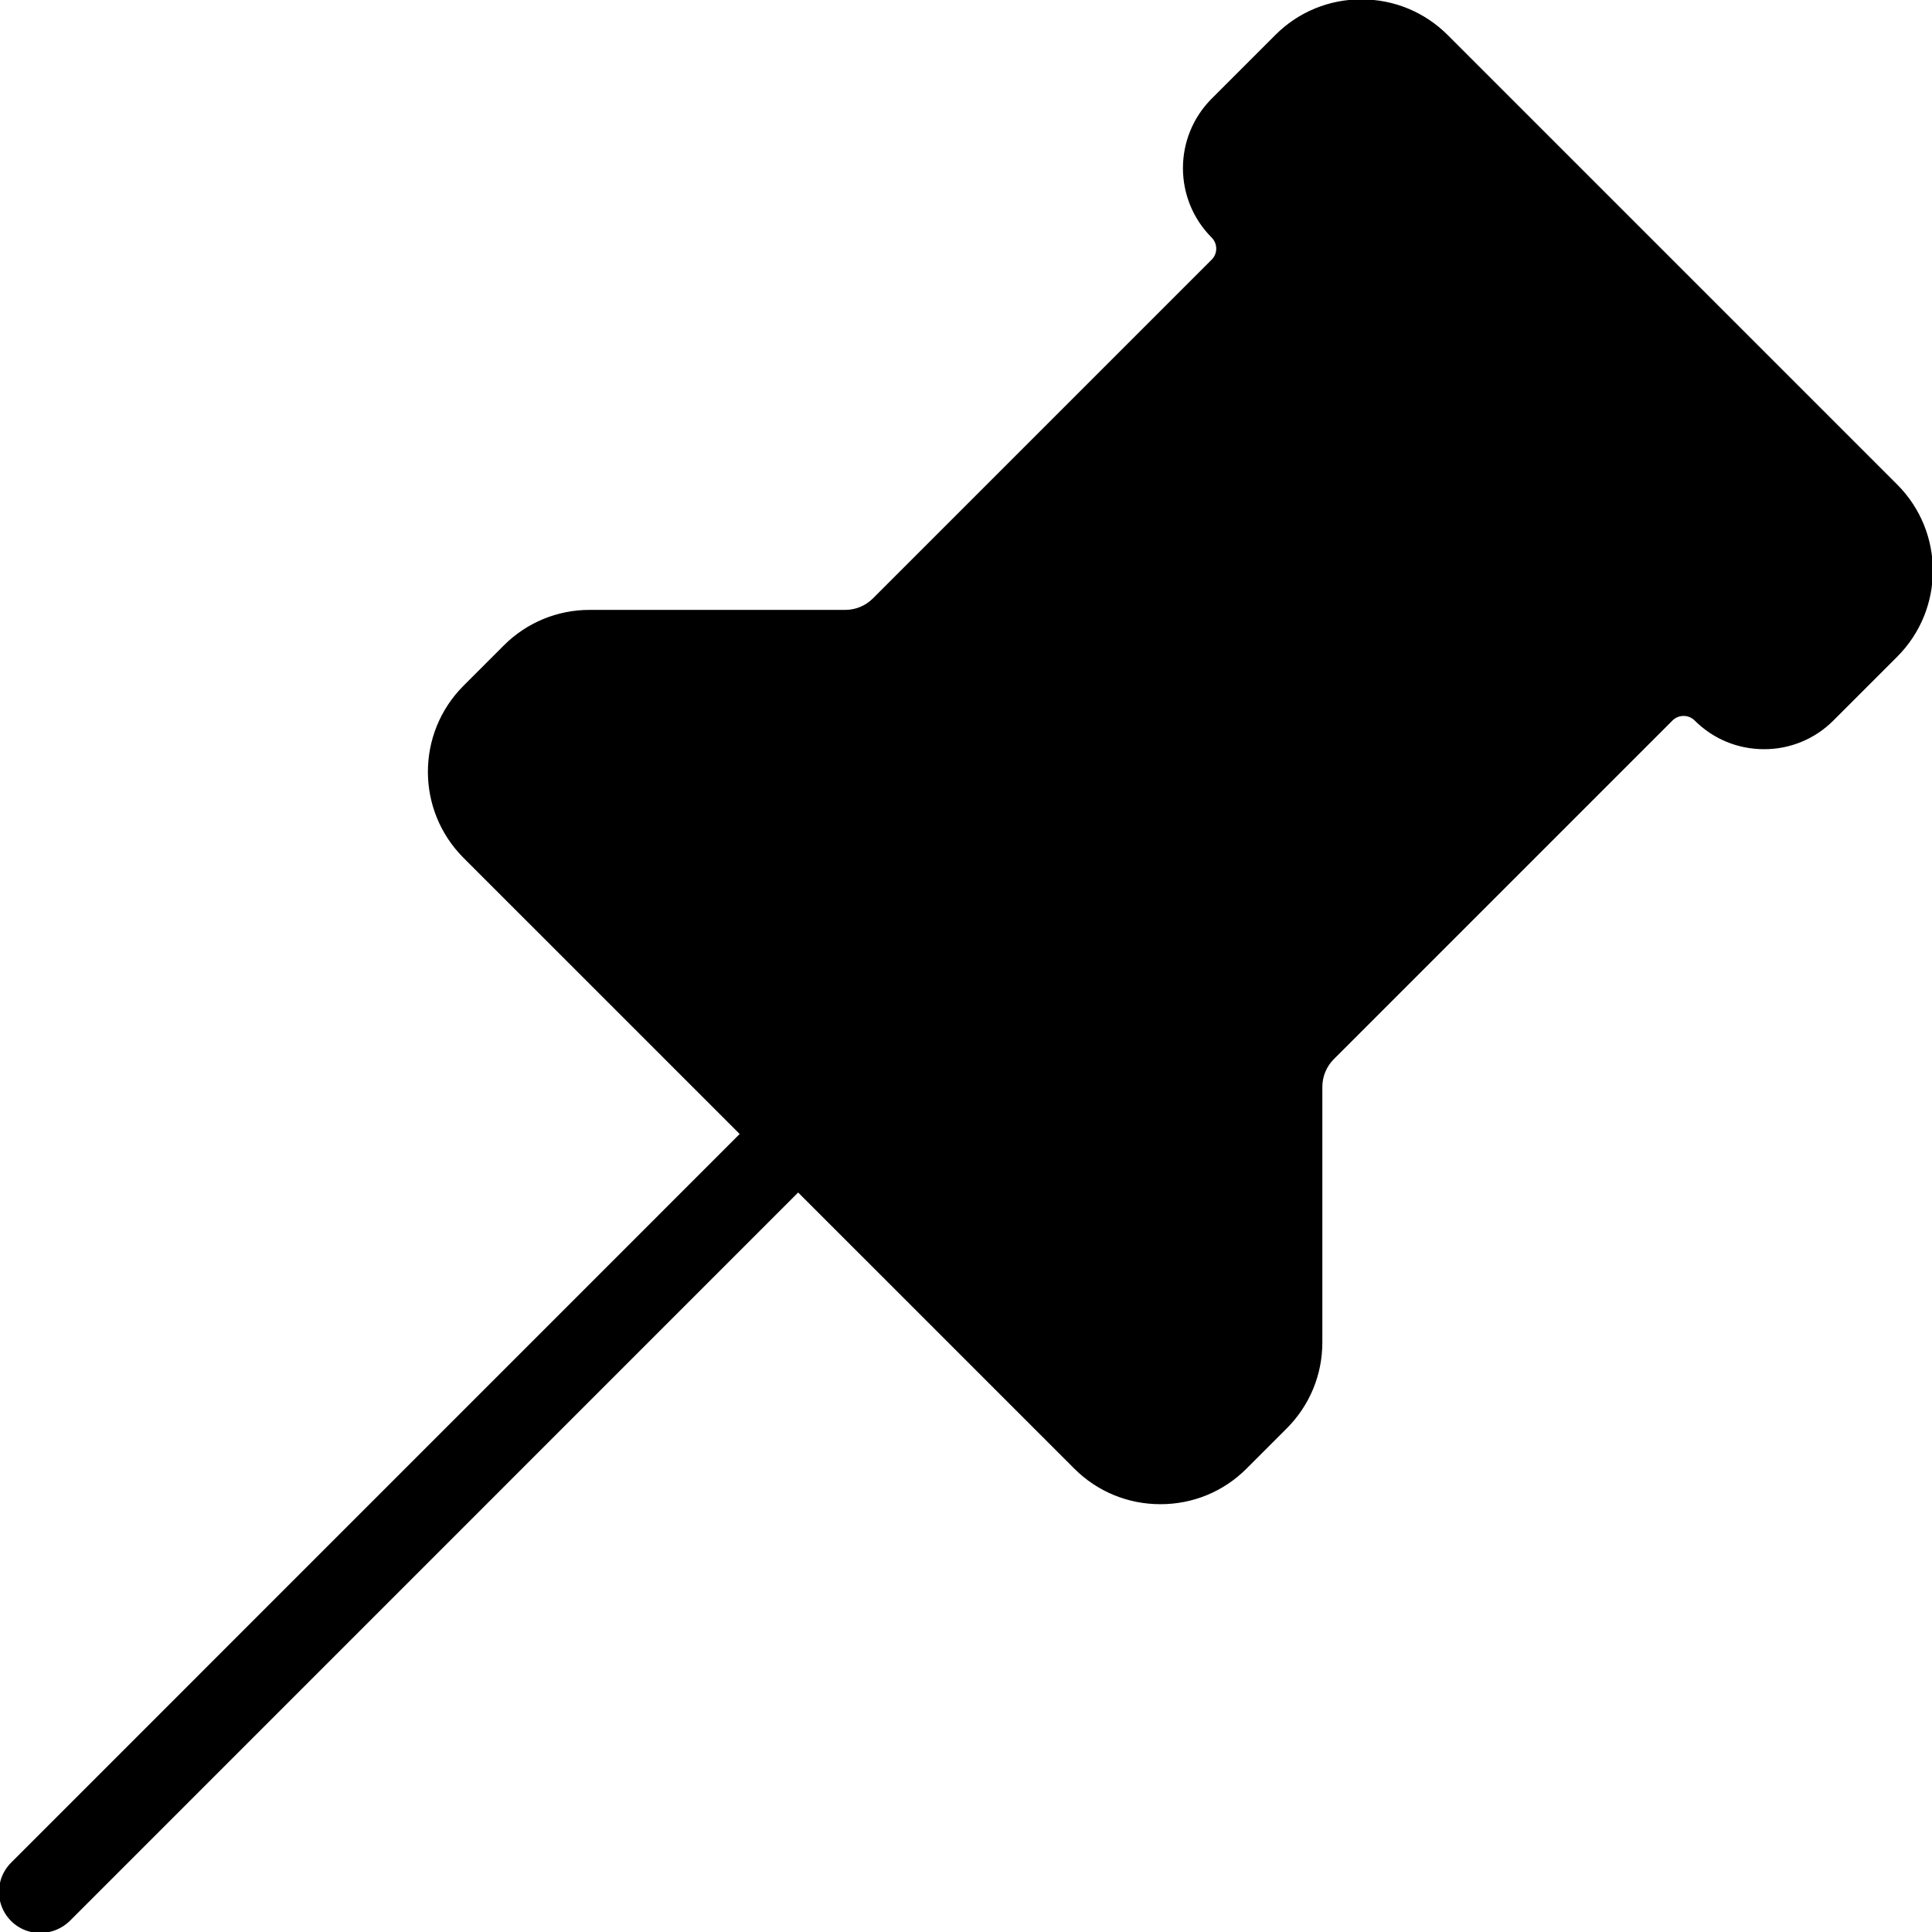
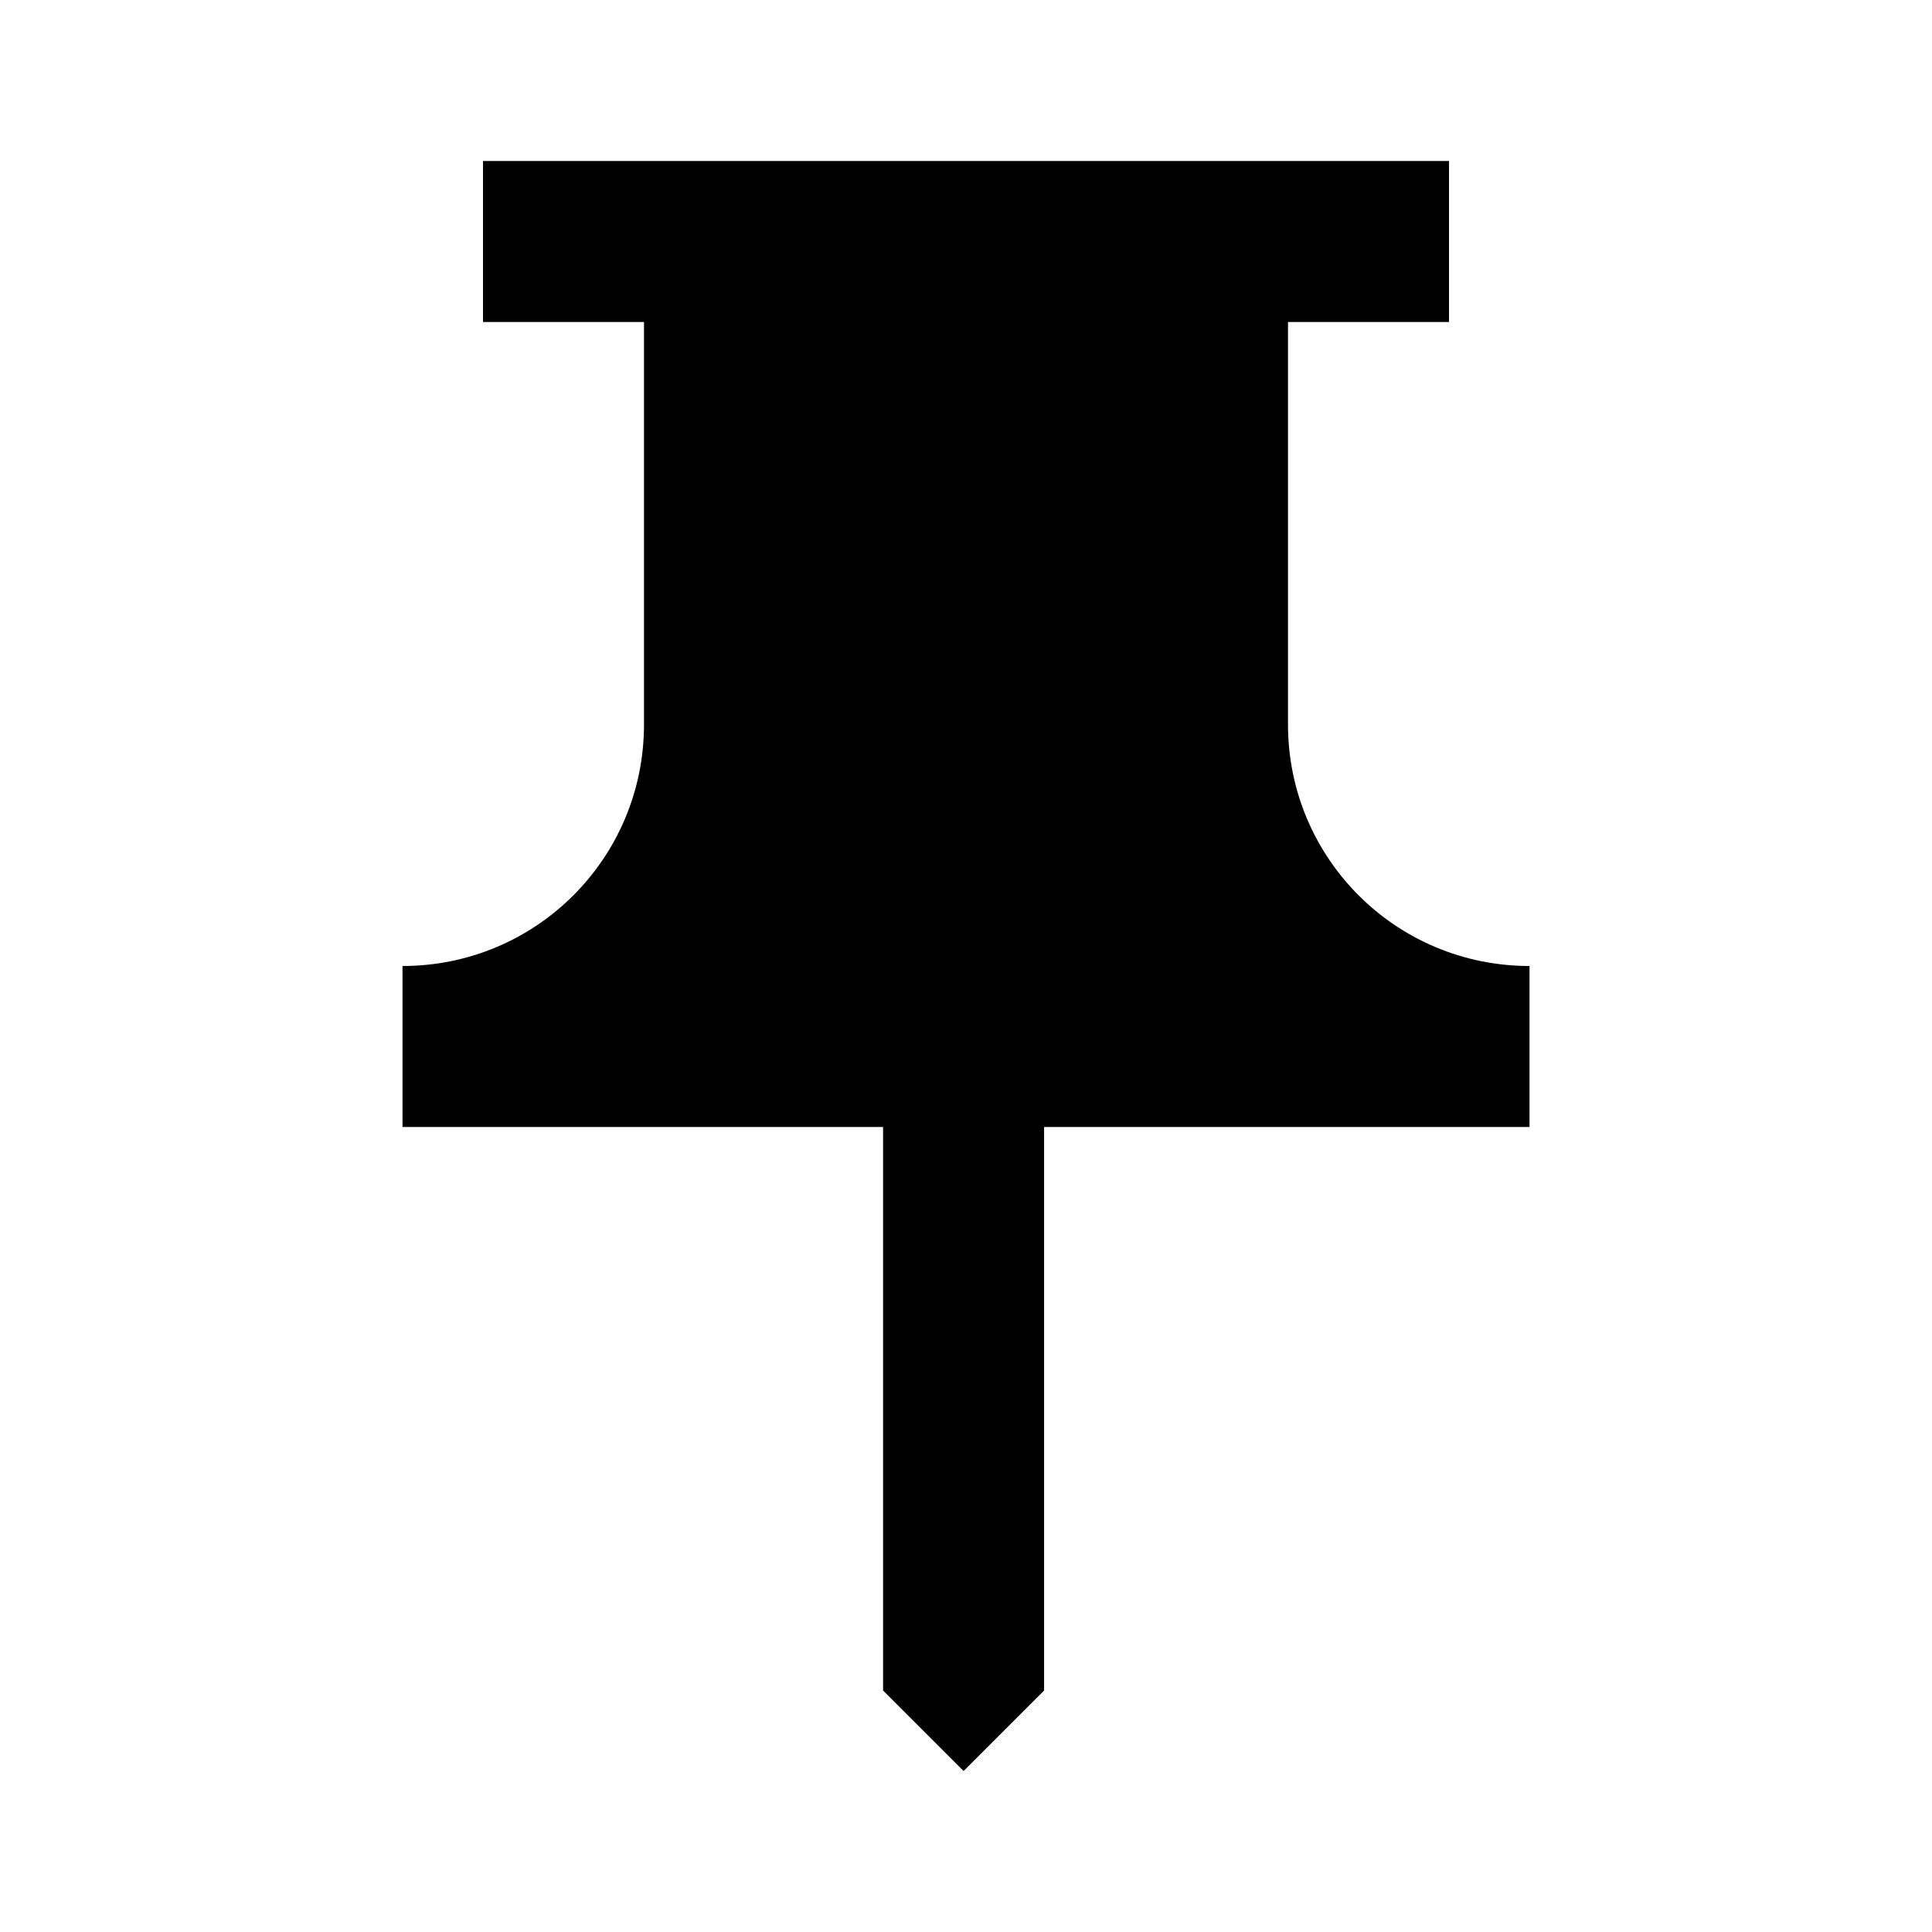
- <svg xmlns="http://www.w3.org/2000/svg" class="svg-icon" style="width: 1em; height: 1em;vertical-align: middle;fill: currentColor;overflow: hidden;" viewBox="0 0 1024 1024" version="1.1">
-   <path d="M 21.291 1024.043 C 12.669 1024.041 4.896 1018.85 1.591 1010.887 C -1.713 1002.923 0.1 993.754 6.187 987.648 L 392.747 601.045 L 246.016 454.315 C 221.055 429.313 221.055 388.82 246.016 363.819 L 267.349 342.485 C 279.331 330.445 295.633 323.7 312.619 323.755 L 447.957 323.755 C 453.607 323.768 459.029 321.525 463.019 317.525 L 642.517 138.027 C 644.188 136.376 645.128 134.125 645.128 131.776 C 645.128 129.427 644.188 127.176 642.517 125.525 C 622.475 105.385 622.475 72.834 642.517 52.693 L 676.352 18.859 C 688.335 6.826 704.639 0.095 721.621 0.171 C 738.731 0.171 754.816 6.827 766.891 18.859 L 1005.227 257.195 C 1030.188 282.196 1030.188 322.689 1005.227 347.691 L 971.392 381.525 C 961.76 391.206 948.654 396.63 934.997 396.587 C 921.216 396.587 908.288 391.253 898.56 381.525 C 896.908 379.875 894.666 378.953 892.331 378.965 C 889.996 378.953 887.753 379.875 886.101 381.525 L 706.603 561.024 C 702.596 565.027 700.354 570.464 700.373 576.128 L 700.373 711.467 C 700.373 728.576 693.717 744.619 681.643 756.736 L 660.309 778.069 C 648.235 790.144 632.192 796.757 615.04 796.757 C 597.888 796.757 581.845 790.101 569.771 778.069 L 423.04 631.339 L 36.48 1017.941 C 32.384 1021.844 26.948 1024.028 21.291 1024.043 Z" style="stroke: rgb(0, 0, 0); fill: rgb(0, 0, 0);" />
+ <svg xmlns="http://www.w3.org/2000/svg" enable-background="new 0 0 24 24" height="24" viewBox="0 0 24 24" width="24">
+   <path d="m0 0h24v24h-24z" fill="none" />
+   <path d="m16 9v-5h2v-2h-12v2h2v5c0 1.66-1.34 3-3 3v2h5.97v7l1 1 1-1v-7h6.03v-2c-1.66 0-3-1.34-3-3z" fill-rule="evenodd" />
</svg>
